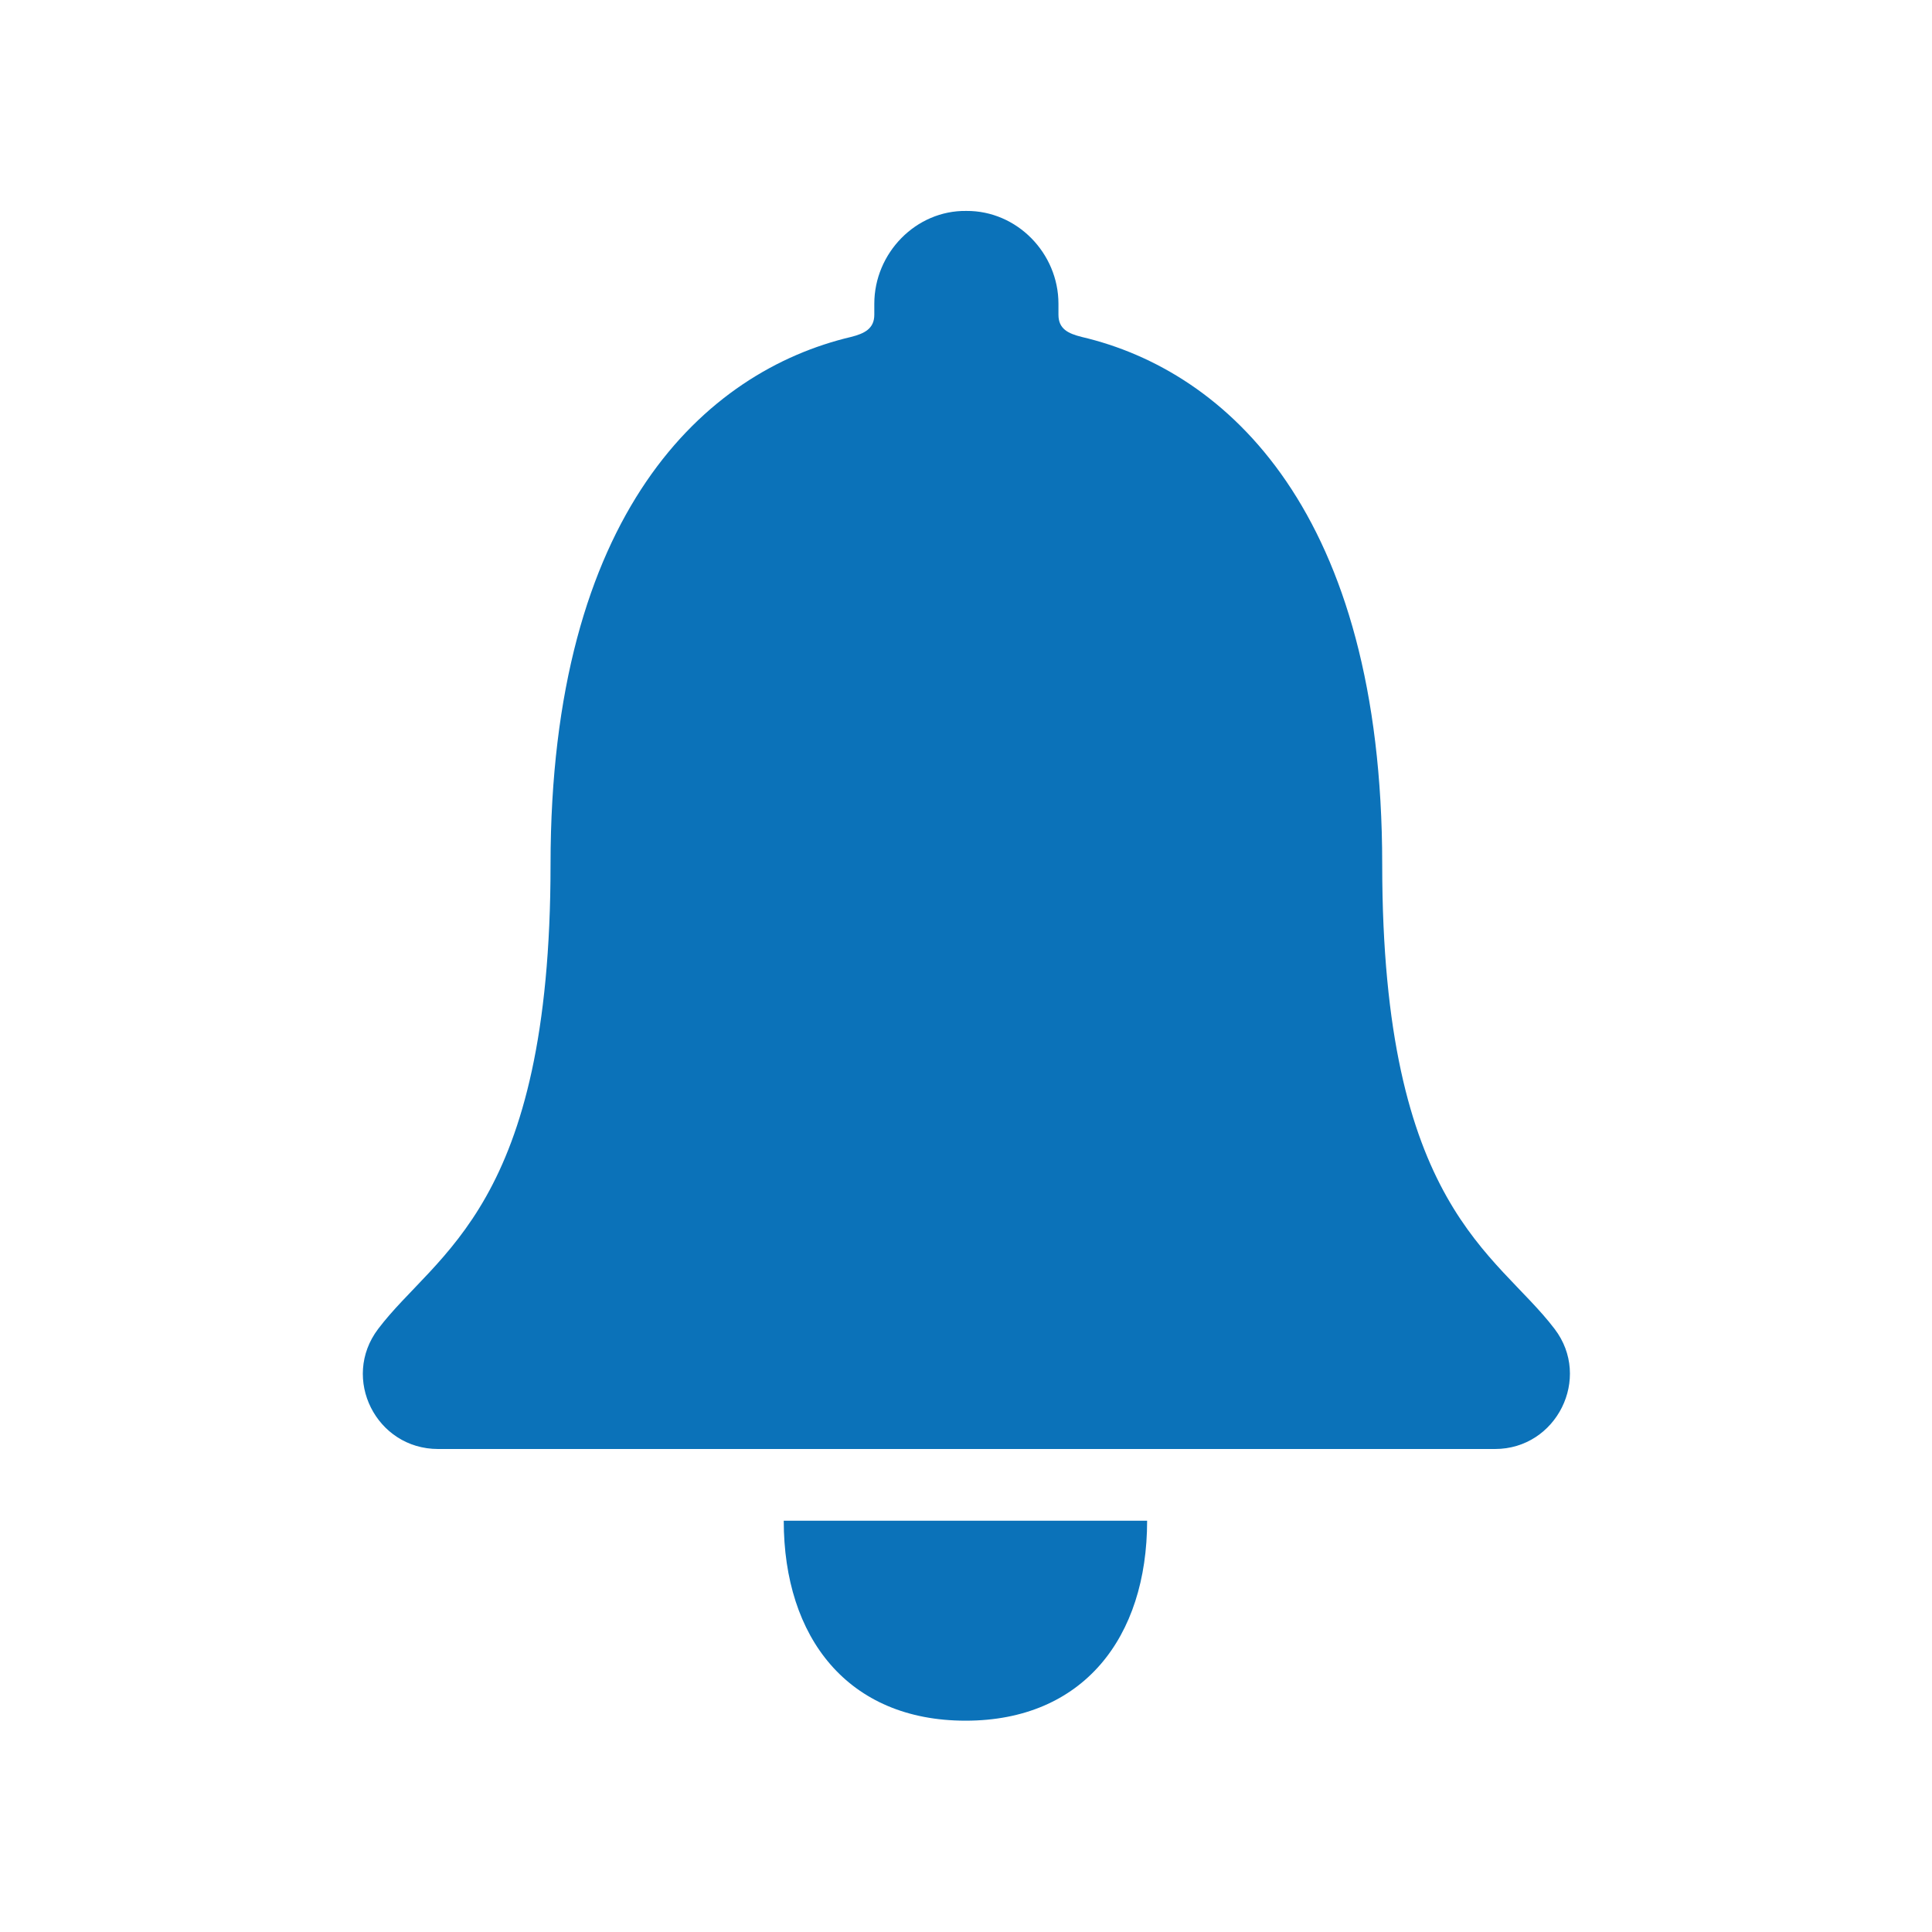
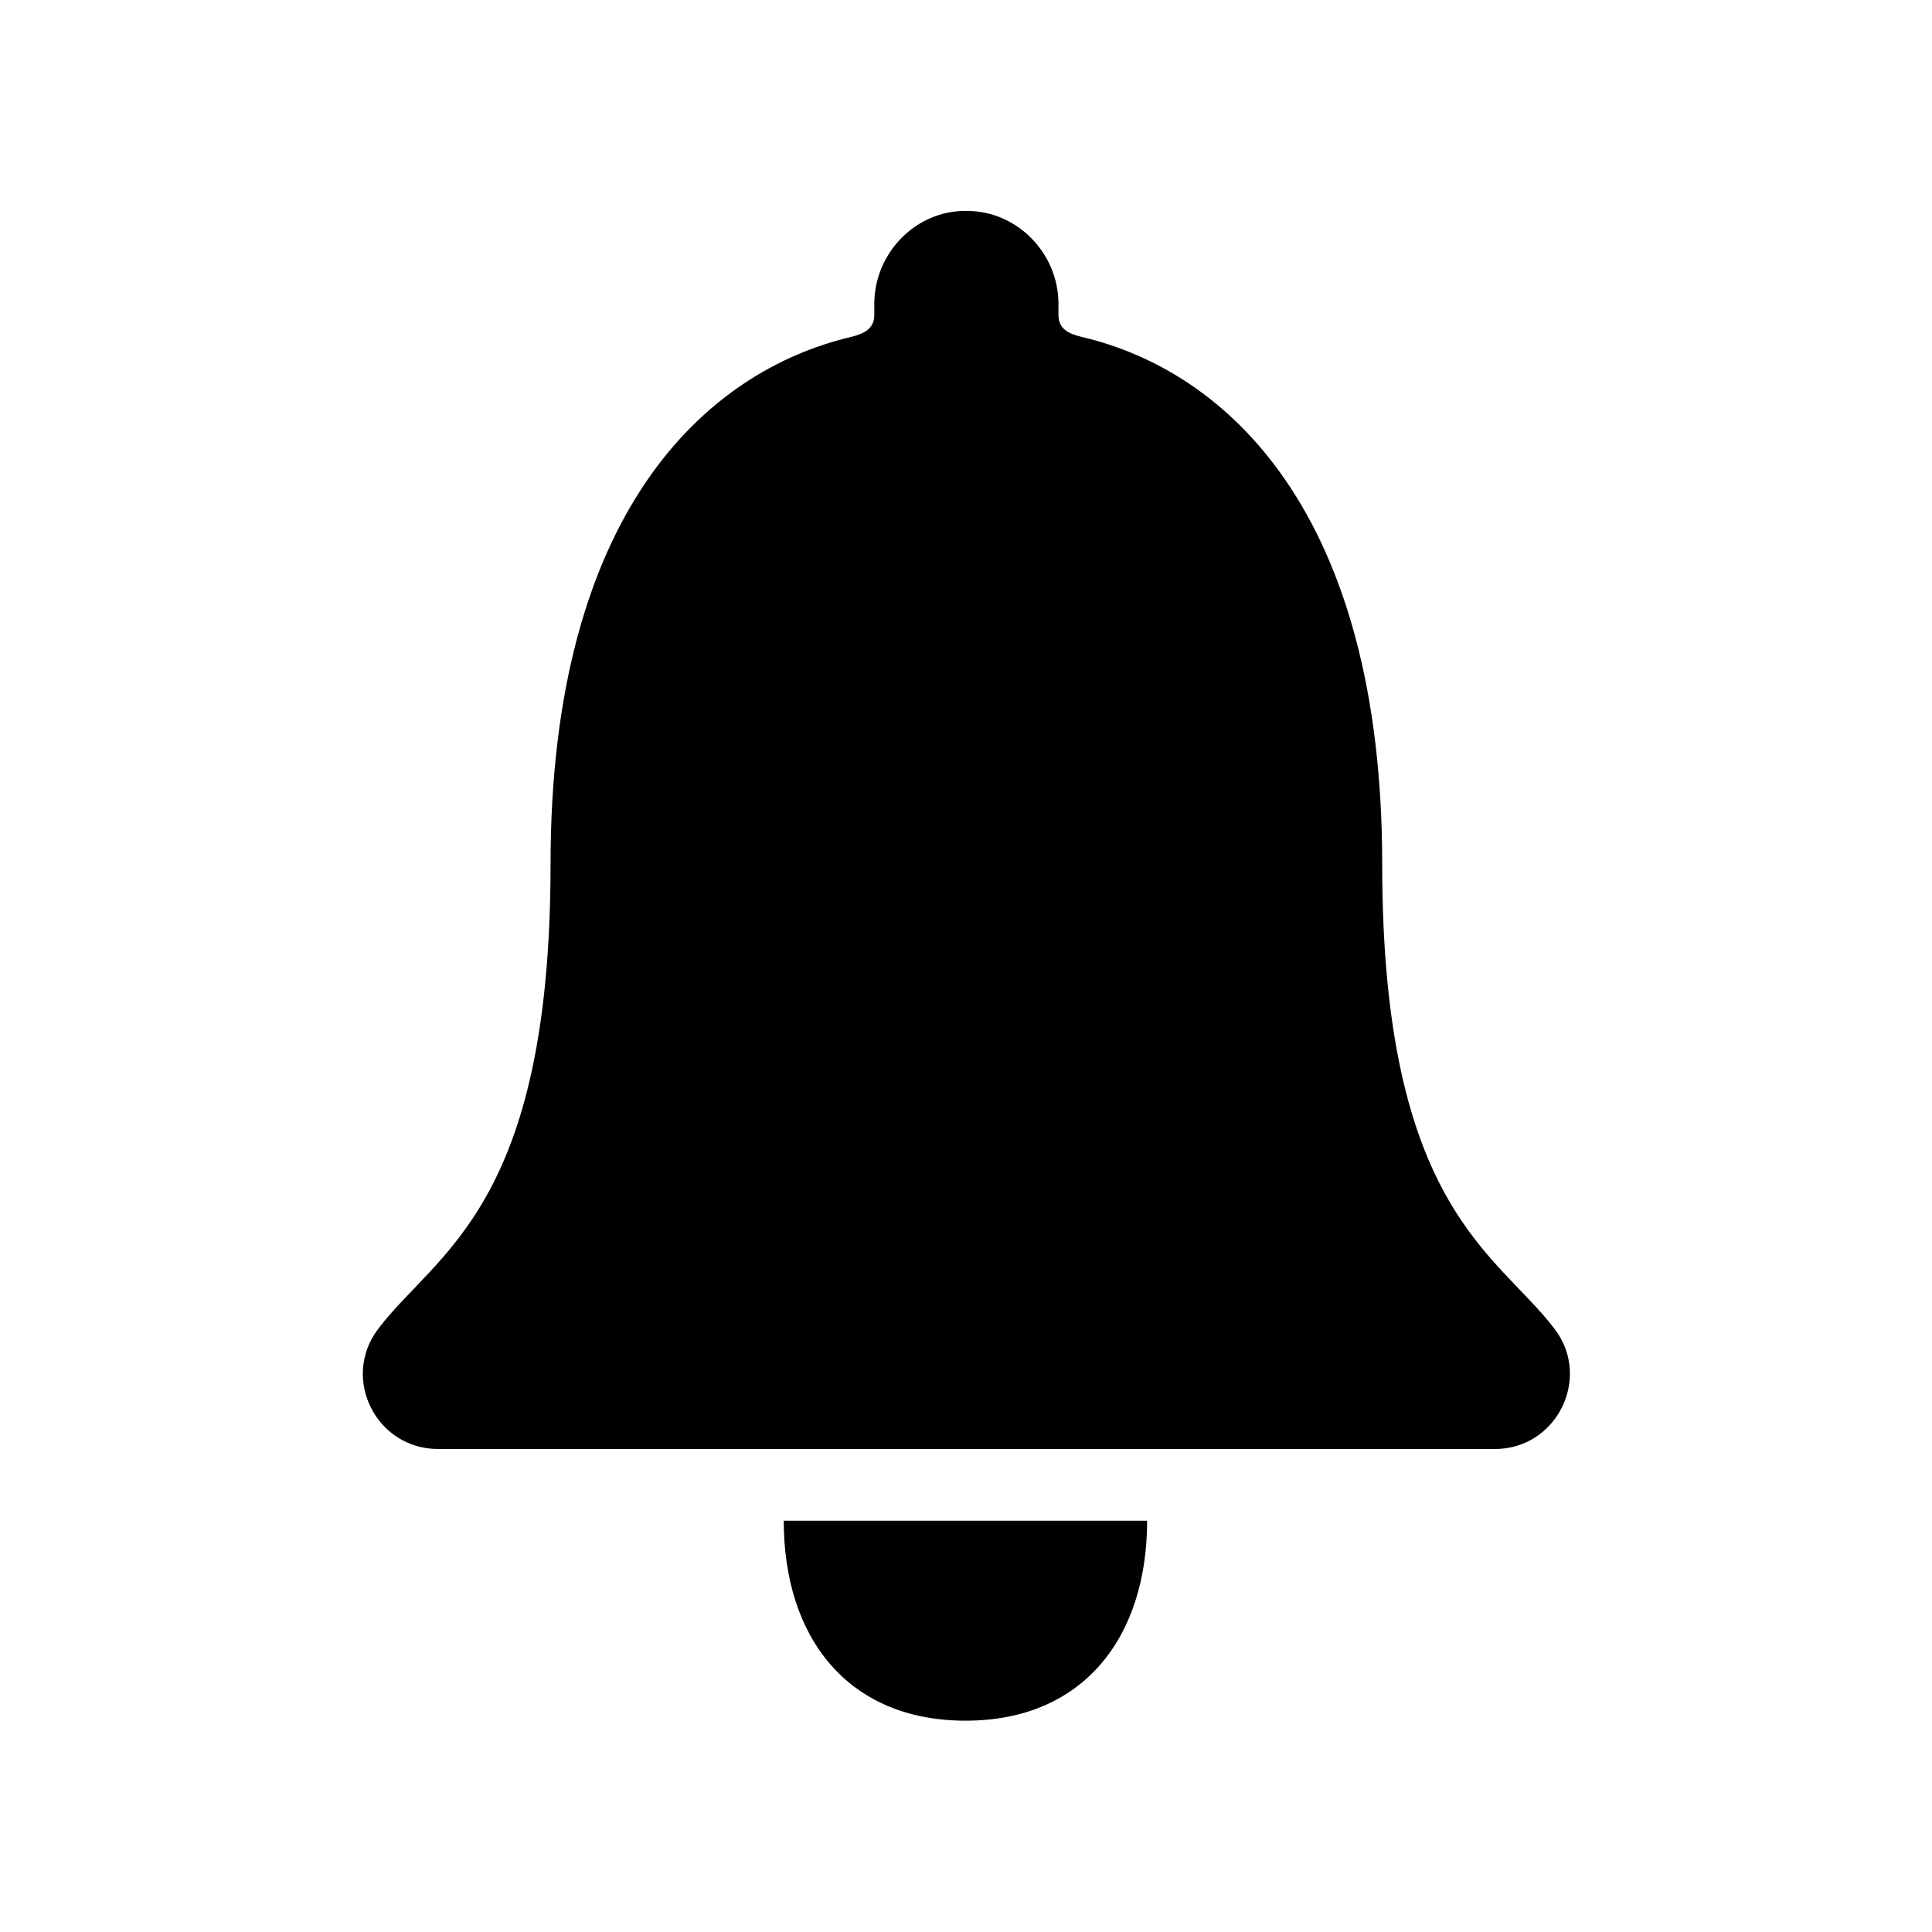
<svg xmlns="http://www.w3.org/2000/svg" viewBox="0 0 512 512">
-   <path d="M255.9 456c31.1 0 48.1-22 48.1-53h-96.3c0 31 17 53 48.2 53zM412 352.2c-15.4-20.3-45.7-32.2-45.7-123.1 0-93.3-41.2-130.8-79.6-139.8-3.6-.9-6.2-2.1-6.2-5.9v-2.9c0-13.4-11-24.7-24.4-24.6-13.4-.2-24.4 11.2-24.4 24.6v2.9c0 3.7-2.6 5-6.2 5.9-38.5 9.1-79.6 46.5-79.6 139.8 0 90.9-30.3 102.7-45.7 123.1-9.9 13.1-.5 31.8 15.9 31.8h280.1c16.3 0 25.7-18.8 15.8-31.8z" fill="#0b72b9" />
+   <path d="M255.9 456c31.1 0 48.1-22 48.1-53h-96.3c0 31 17 53 48.2 53zM412 352.2c-15.4-20.3-45.7-32.2-45.7-123.1 0-93.3-41.2-130.8-79.6-139.8-3.6-.9-6.2-2.1-6.2-5.9v-2.9c0-13.4-11-24.7-24.4-24.6-13.4-.2-24.4 11.2-24.4 24.6v2.9c0 3.7-2.6 5-6.2 5.9-38.5 9.1-79.6 46.5-79.6 139.8 0 90.9-30.3 102.7-45.7 123.1-9.9 13.1-.5 31.8 15.9 31.8h280.1c16.3 0 25.7-18.8 15.8-31.8z" fill="#000000" />
</svg>
